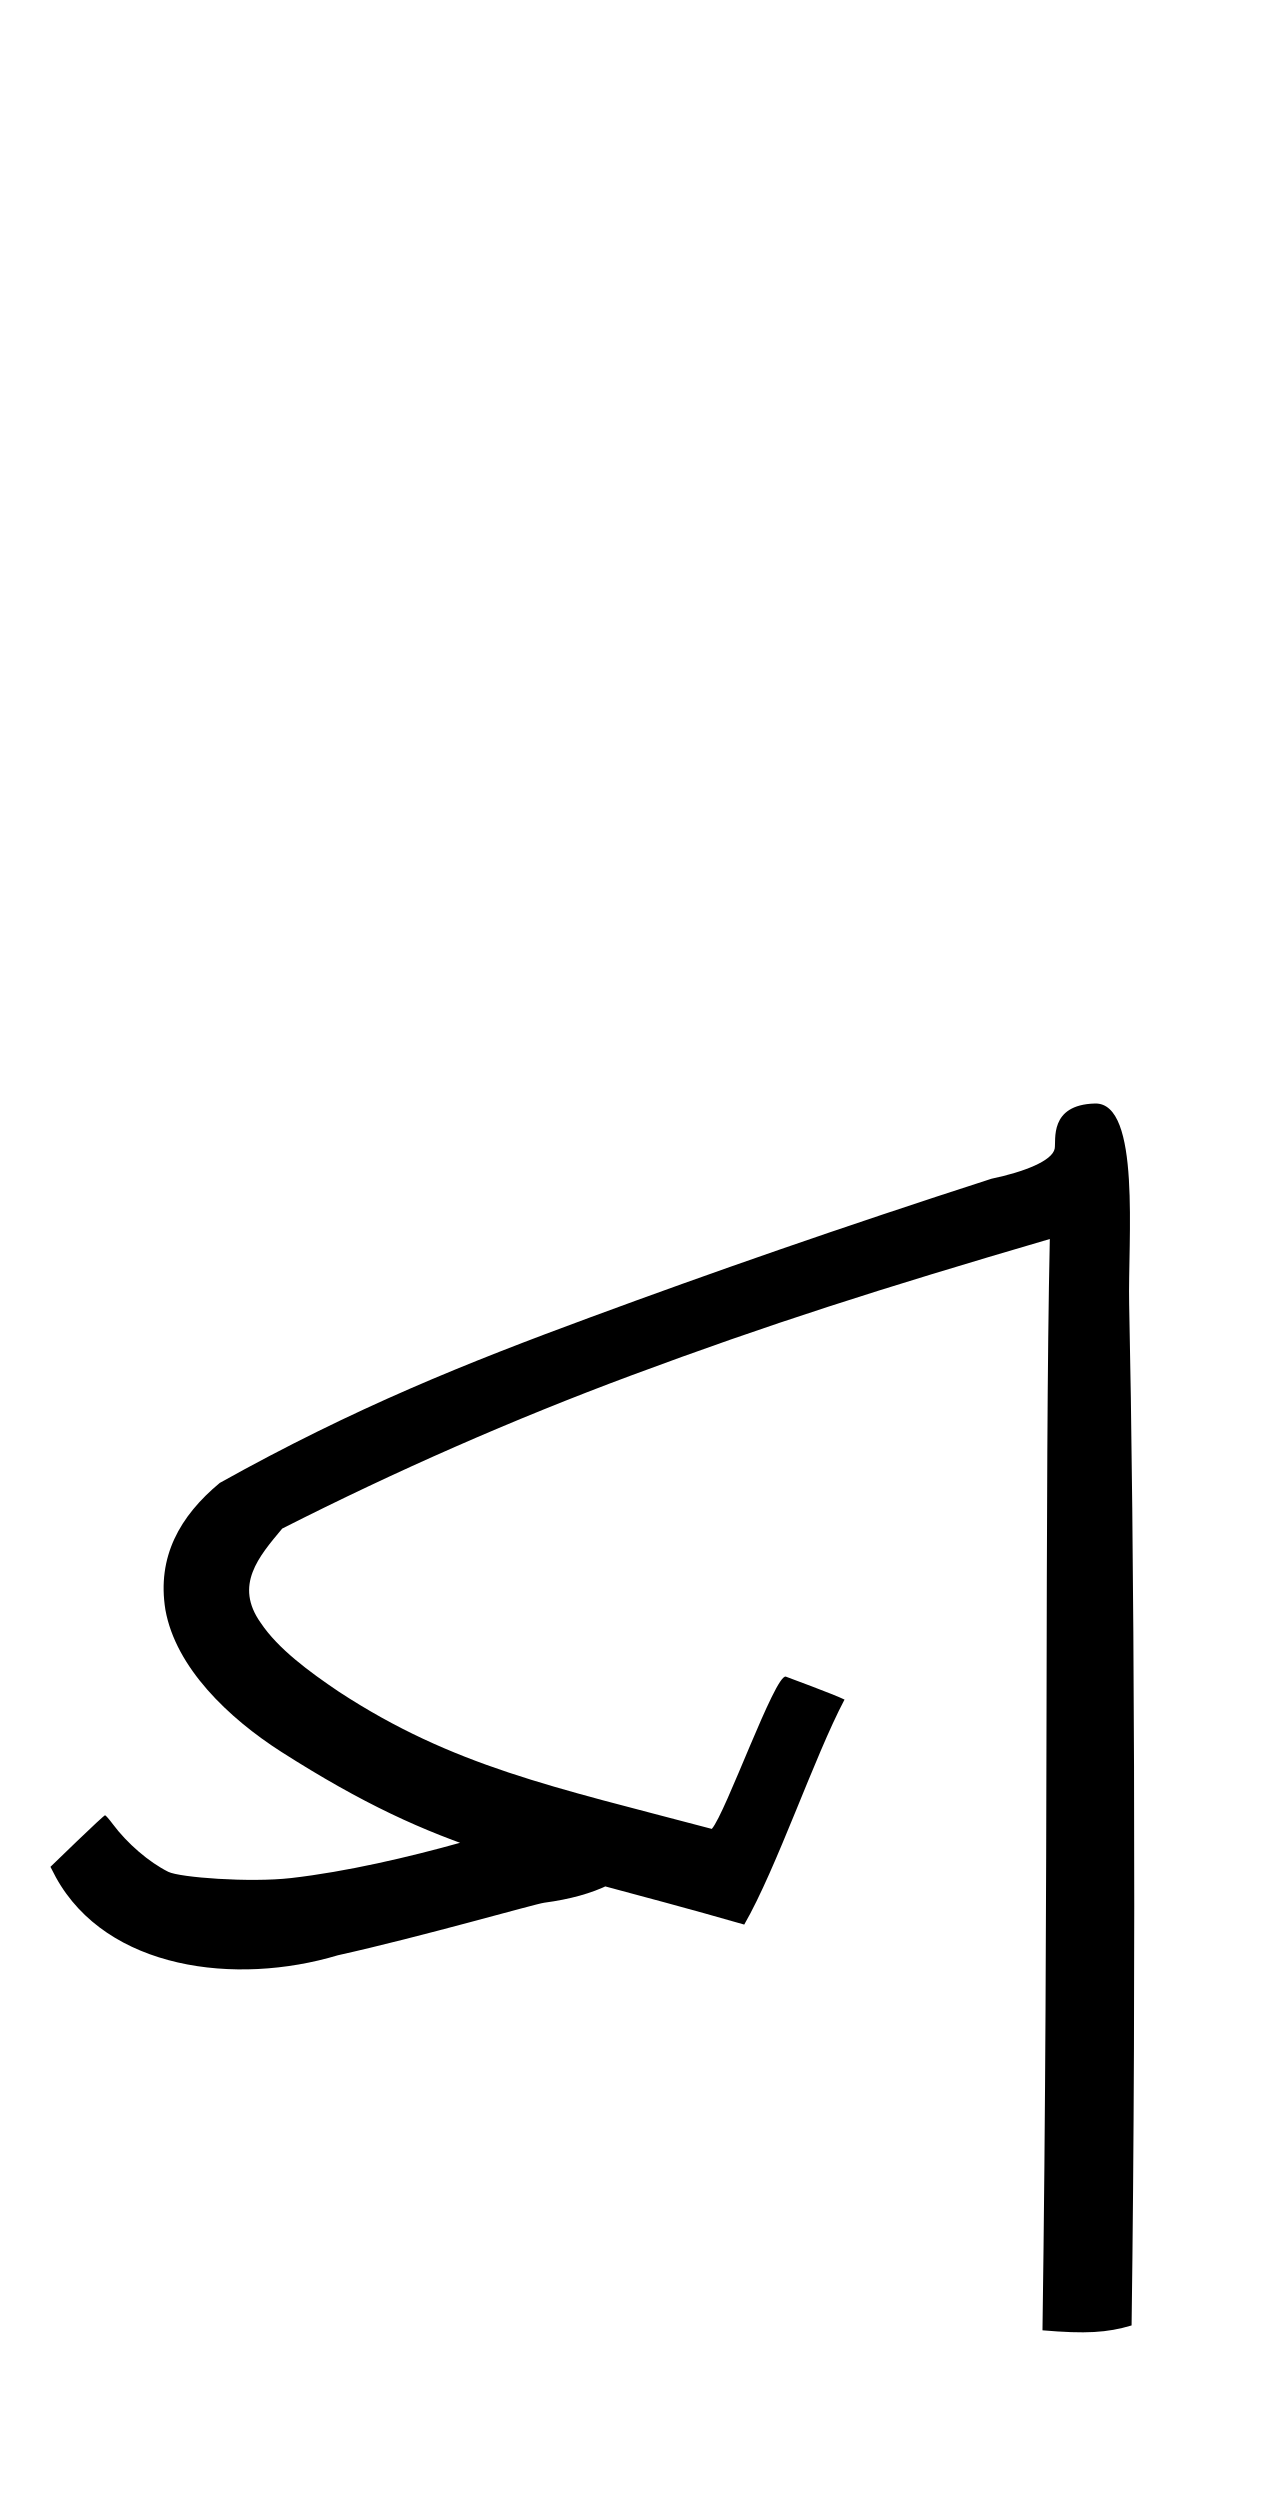
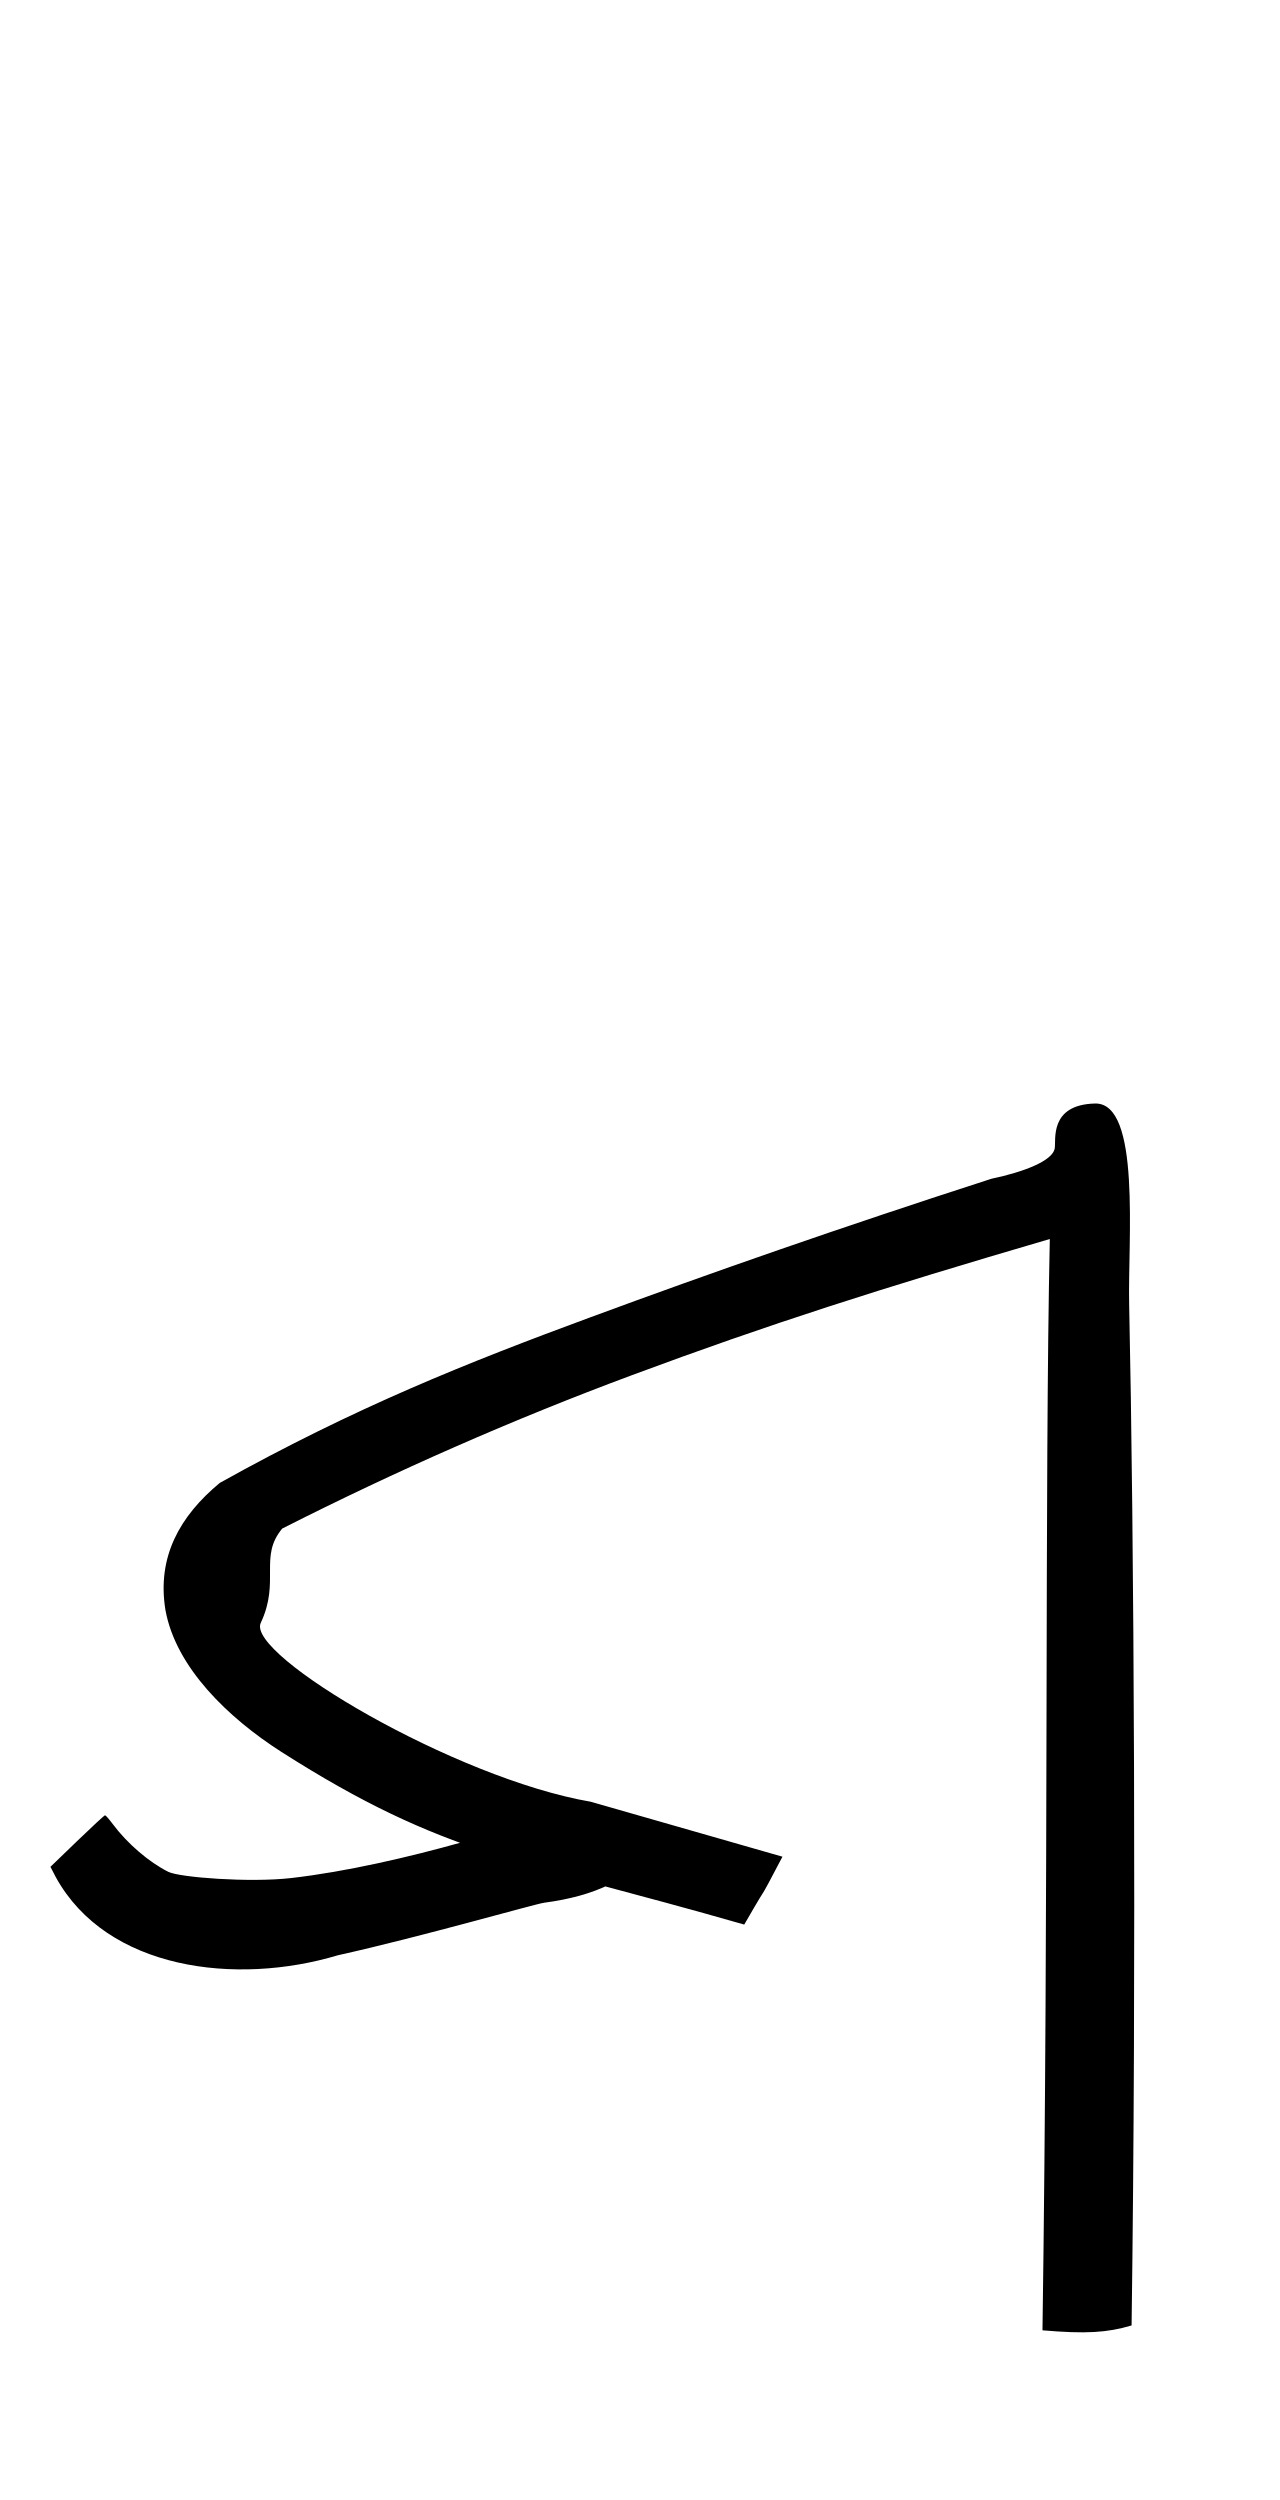
<svg xmlns="http://www.w3.org/2000/svg" version="1.1" viewBox="-10 0 1048 2048">
-   <path fill="currentColor" d="M681.832 1392.29c-24.637 46.601 -55.599 138.244 -82.155 184.324c-184.457 -52.995 -245.363 -56.063 -379.312 -141.557c-43.216 -27.689 -86.413 -68.973 -94.878 -116.342c-6.985 -43.387 11.77 -76.681 44.528 -103.902 c111.271 -62.086 202.66 -98.407 303.985 -135.816c97.338 -35.938 204.23 -73.341 328.243 -113.38c26.757 -5.62 49.757 -14.62 51.757 -24.62c1.329 -6.646 -5 -36 33 -37c37.882 -0.997 26.88 112.21 28 164c4 185.003 6 547.006 2 837.003 c-20 6 -37.693 7.022 -73 3.997c5.143 -358.986 1.704 -693.302 6 -894c-140 41 -230.011 69.762 -342.705 111.691c-97.04 36.105 -192.94 78.269 -286.094 125.515c-19.3 23.094 -39.542 46.407 -17.592 77.277 c14.217 21.244 39.569 39.888 64.116 56.463c93.323 61.035 175.202 77.794 305.387 112.294c11.389 -12.944 51.786 -126.874 60.612 -124.76c0 0 39.49 14.554 48.107 18.812v0v0zM35.806 1537.94l-4.481 -8.632l21.874 -21.118 c12.031 -11.615 22.314 -21.117 22.85 -21.117c0.535 0 3.388 3.247 6.338 7.215c11.789 15.852 29.696 31.251 45.49 39.114c9.257 4.609 66.568 8.991 100.577 5.102c90.516 -10.352 204.751 -47.828 229.542 -58.728 c6.5 -2.857 8.541 -3.341 11.387 -2.693c17.965 4.084 37.761 34.967 33.914 52.906c-1.328 6.193 -4.119 8.894 -14.448 13.982c-14.274 7.033 -31.908 11.935 -53 14.732c-7.631 1.012 -100.671 27.87 -169.094 43.067 c-83.692 25.12 -189.253 11.756 -230.948 -63.831v0.001z" />
+   <path fill="currentColor" d="M631 1521c-24.637 46.601 -4.767 9.534 -31.323 55.614c-184.457 -52.995 -245.363 -56.063 -379.312 -141.557c-43.216 -27.689 -86.413 -68.973 -94.878 -116.342c-6.985 -43.387 11.77 -76.681 44.528 -103.902 c111.271 -62.086 202.66 -98.407 303.985 -135.816c97.338 -35.938 204.23 -73.341 328.243 -113.38c26.757 -5.62 49.757 -14.62 51.757 -24.62c1.329 -6.646 -5 -36 33 -37c37.882 -0.997 26.88 112.21 28 164c4 185.003 6 547.006 2 837.003 c-20 6 -37.693 7.022 -73 3.997c5.143 -358.986 1.704 -693.302 6 -894c-140 41 -230.011 69.762 -342.705 111.691c-97.04 36.105 -192.94 78.269 -286.094 125.515c-19.3 23.094 -1.487 42.993 -17.592 77.277 c-12.249 26.077 159.009 127.438 270.391 146.52l157 45v0v0zM35.806 1537.94l-4.481 -8.632l21.874 -21.118c12.031 -11.615 22.314 -21.117 22.85 -21.117c0.535 0 3.388 3.247 6.338 7.215c11.789 15.852 29.696 31.251 45.49 39.114 c9.257 4.609 66.568 8.991 100.577 5.102c90.516 -10.352 204.751 -47.828 229.542 -58.728c6.5 -2.857 8.541 -3.341 11.387 -2.693c17.965 4.084 37.761 34.967 33.914 52.906c-1.328 6.193 -4.119 8.894 -14.448 13.982 c-14.274 7.033 -31.908 11.935 -53 14.732c-7.631 1.012 -100.671 27.87 -169.094 43.067c-83.692 25.12 -189.253 11.756 -230.948 -63.831v0.001z" />
</svg>
